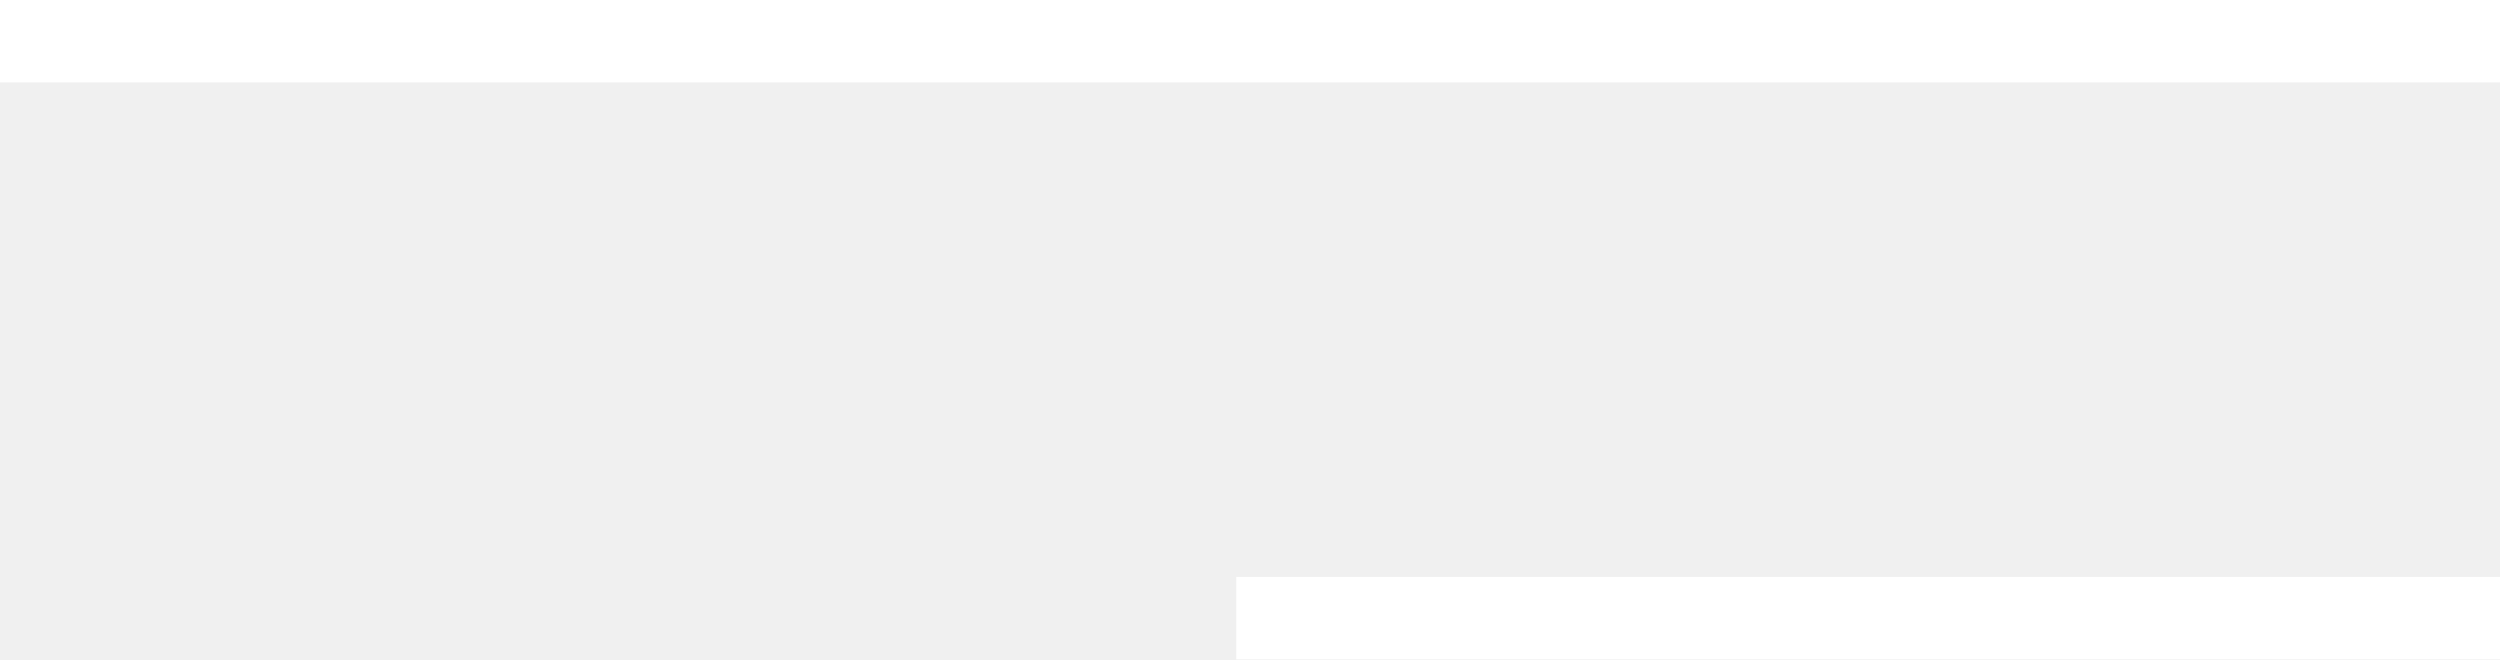
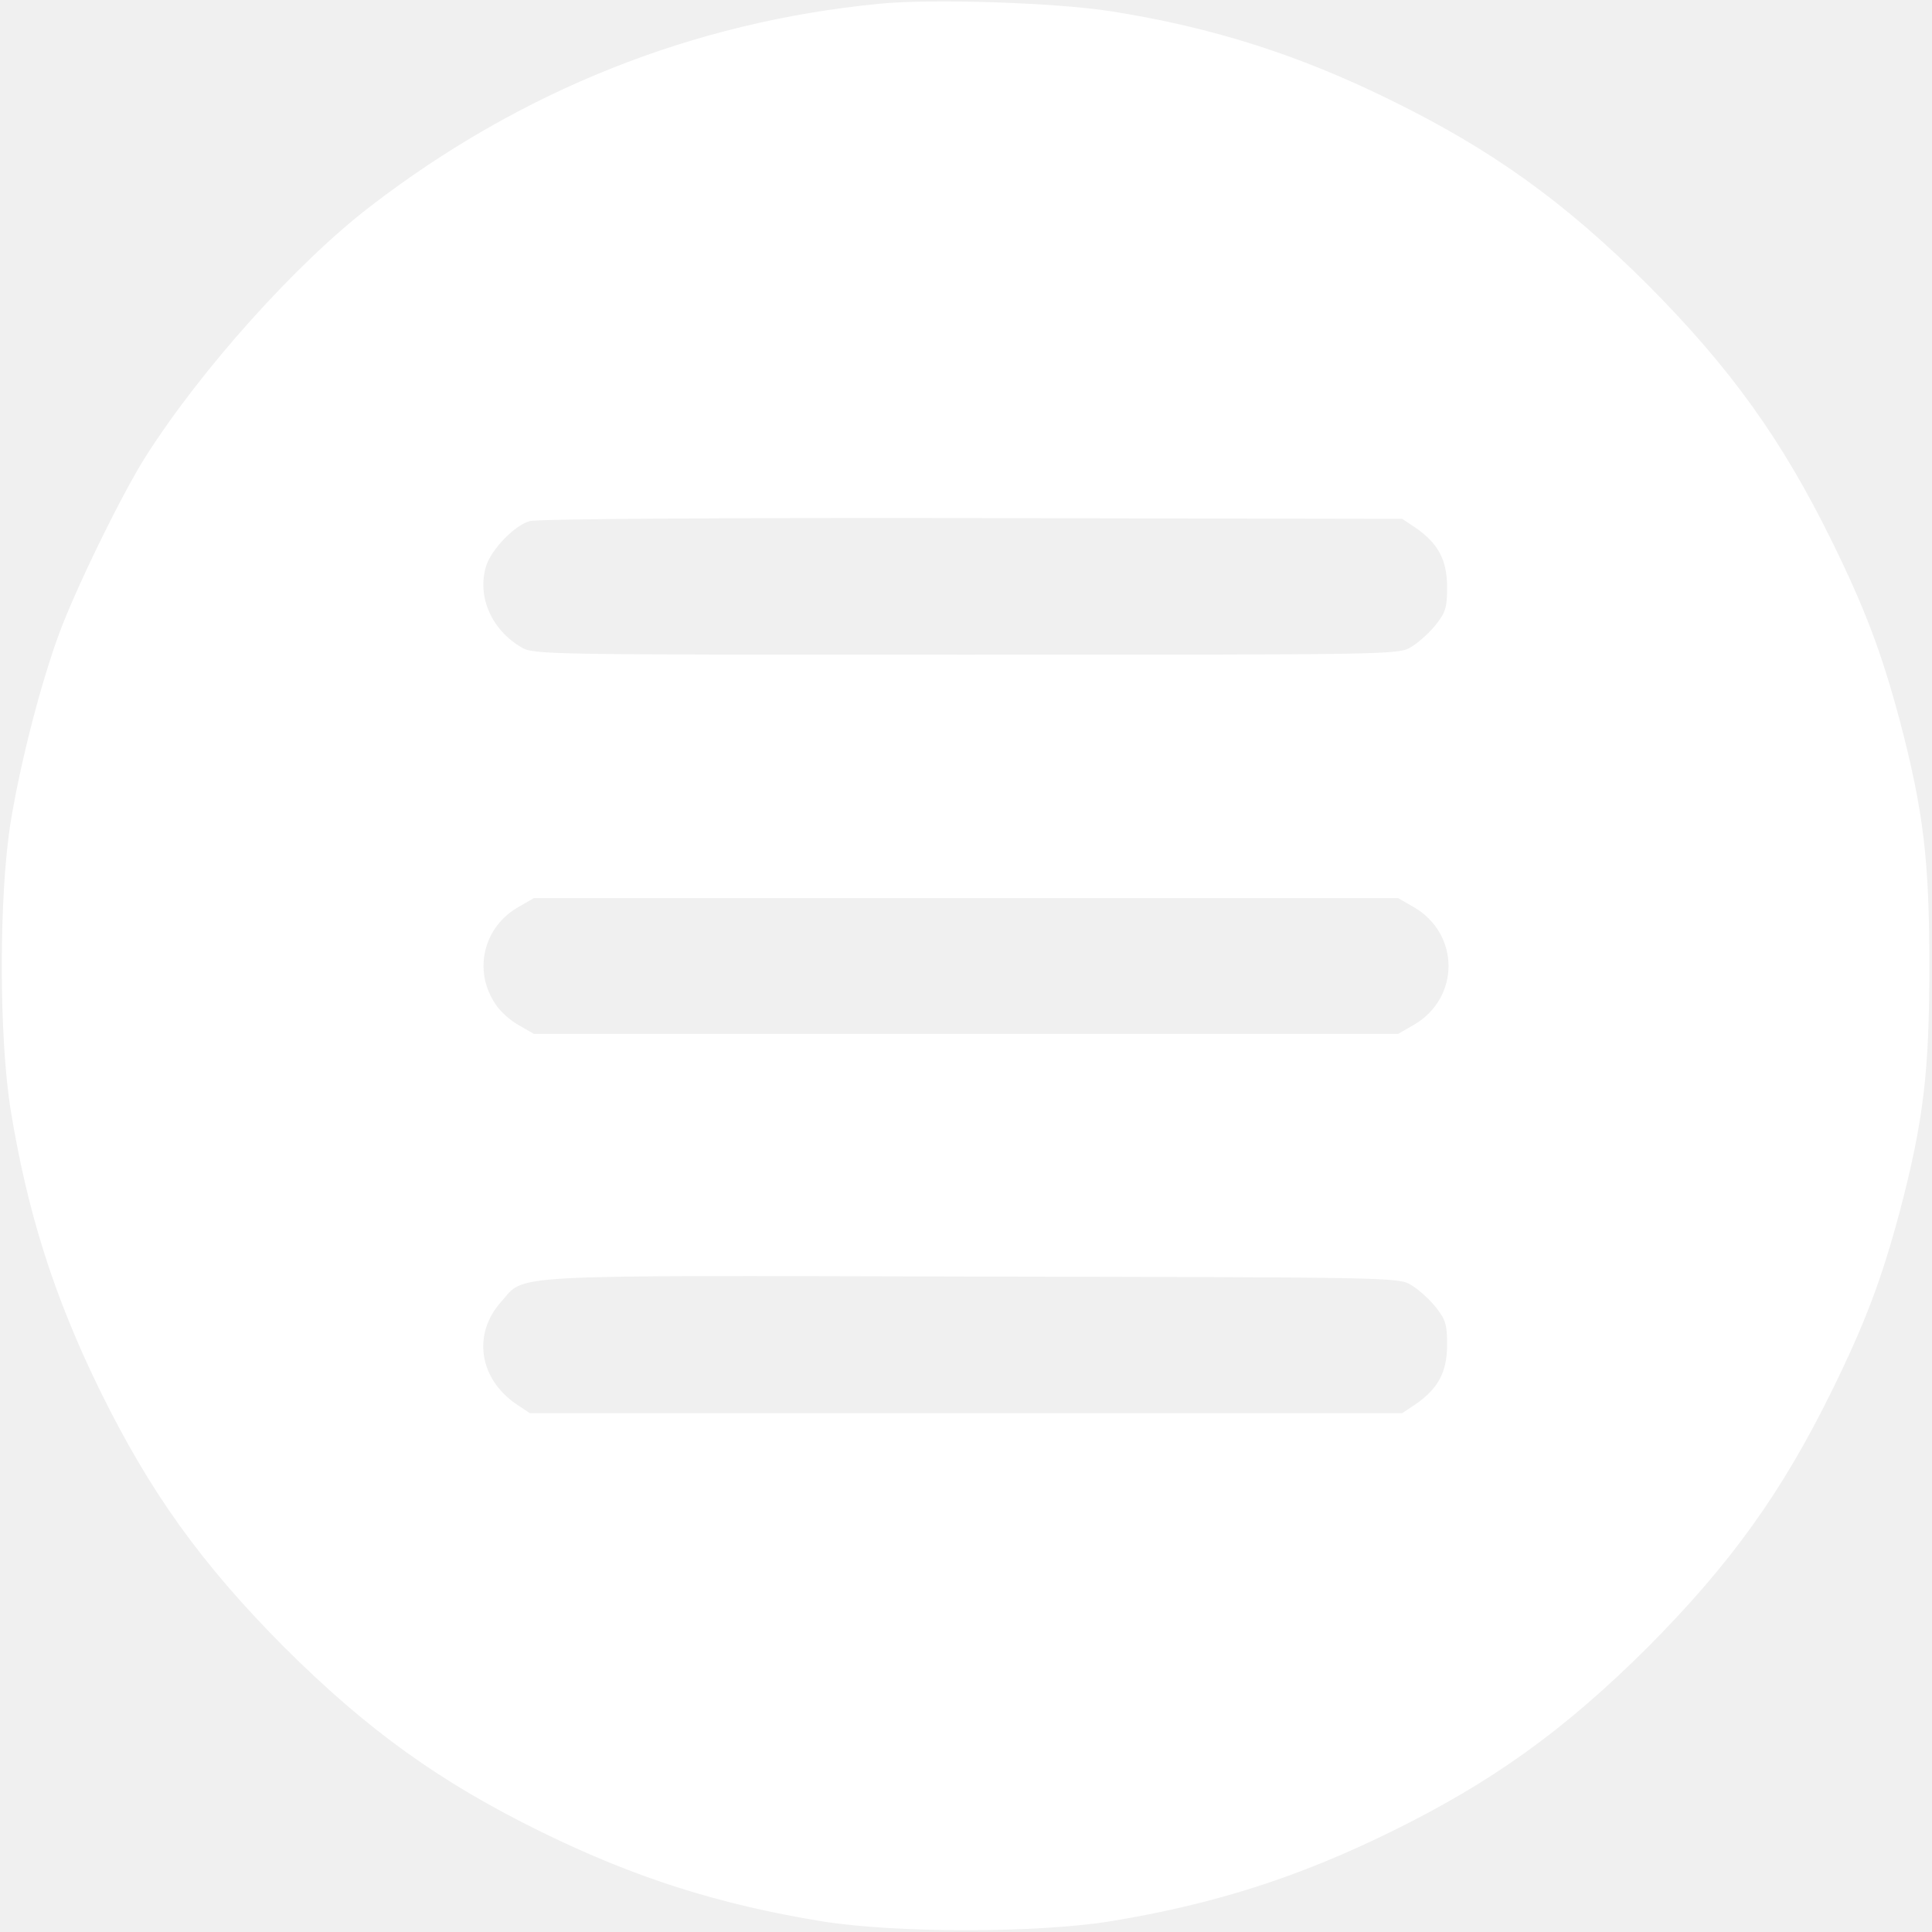
- <svg xmlns="http://www.w3.org/2000/svg" width="91" height="24" viewBox="0 0 91 24" fill="none">
-   <line y1="1.5" x2="91" y2="1.5" stroke="white" stroke-width="3" />
-   <line x1="45" y1="22.5" x2="91" y2="22.5" stroke="white" stroke-width="3" />
+ <svg xmlns="http://www.w3.org/2000/svg" version="1.0" width="512" height="512">
+   <g transform="translate(0,512) scale(0.1,-0.1)" fill="white" stroke="none">
+     <path d="M2330 5110 c-494 -48 -950 -230 -1350 -538 -195 -150 -448 -432 -594 -662 -63 -99 -186 -351 -230 -471 -49 -134 -102 -340 -128 -499 -31 -195 -31 -565 0 -760 45 -276 116 -498 237 -745 132 -269 269 -460 489 -681 221 -220 412 -357 681 -489 247 -121 469 -192 745 -237 195 -31 565 -31 760 0 276 45 498 116 745 237 269 132 460 269 681 489 220 221 357 412 489 681 88 179 132 296 180 476 63 240 78 371 78 649 0 278 -15 409 -78 649 -48 180 -92 297 -180 476 -132 269 -269 460 -489 681 -221 220 -412 357 -681 489 -246 121 -474 193 -740 235 -147 23 -475 34 -615 20z m1422 -1389 c59 -41 83 -85 83 -157 0 -55 -4 -67 -31 -101 -17 -21 -46 -47 -65 -58 -33 -20 -52 -20 -1179 -20 -1127 0 -1146 0 -1179 20 -80 47 -118 137 -92 217 15 44 75 106 115 117 18 6 521 9 1172 8 l1140 -2 36 -24z m-7 -1004 c125 -71 125 -243 0 -314 l-40 -23 -1145 0 -1145 0 -40 23 c-22 12 -50 37 -62 56 -60 89 -32 205 62 258 l40 23 1145 0 1145 0 40 -23z m-6 -1002 c19 -11 48 -37 65 -58 27 -34 31 -46 31 -101 0 -72 -24 -116 -83 -157 l-36 -24 -1156 0 -1156 0 -36 24 c-99 68 -116 186 -40 271 66 74 -12 70 1247 67 1110 -2 1131 -2 1164 -22z" />
+   </g>
</svg>
